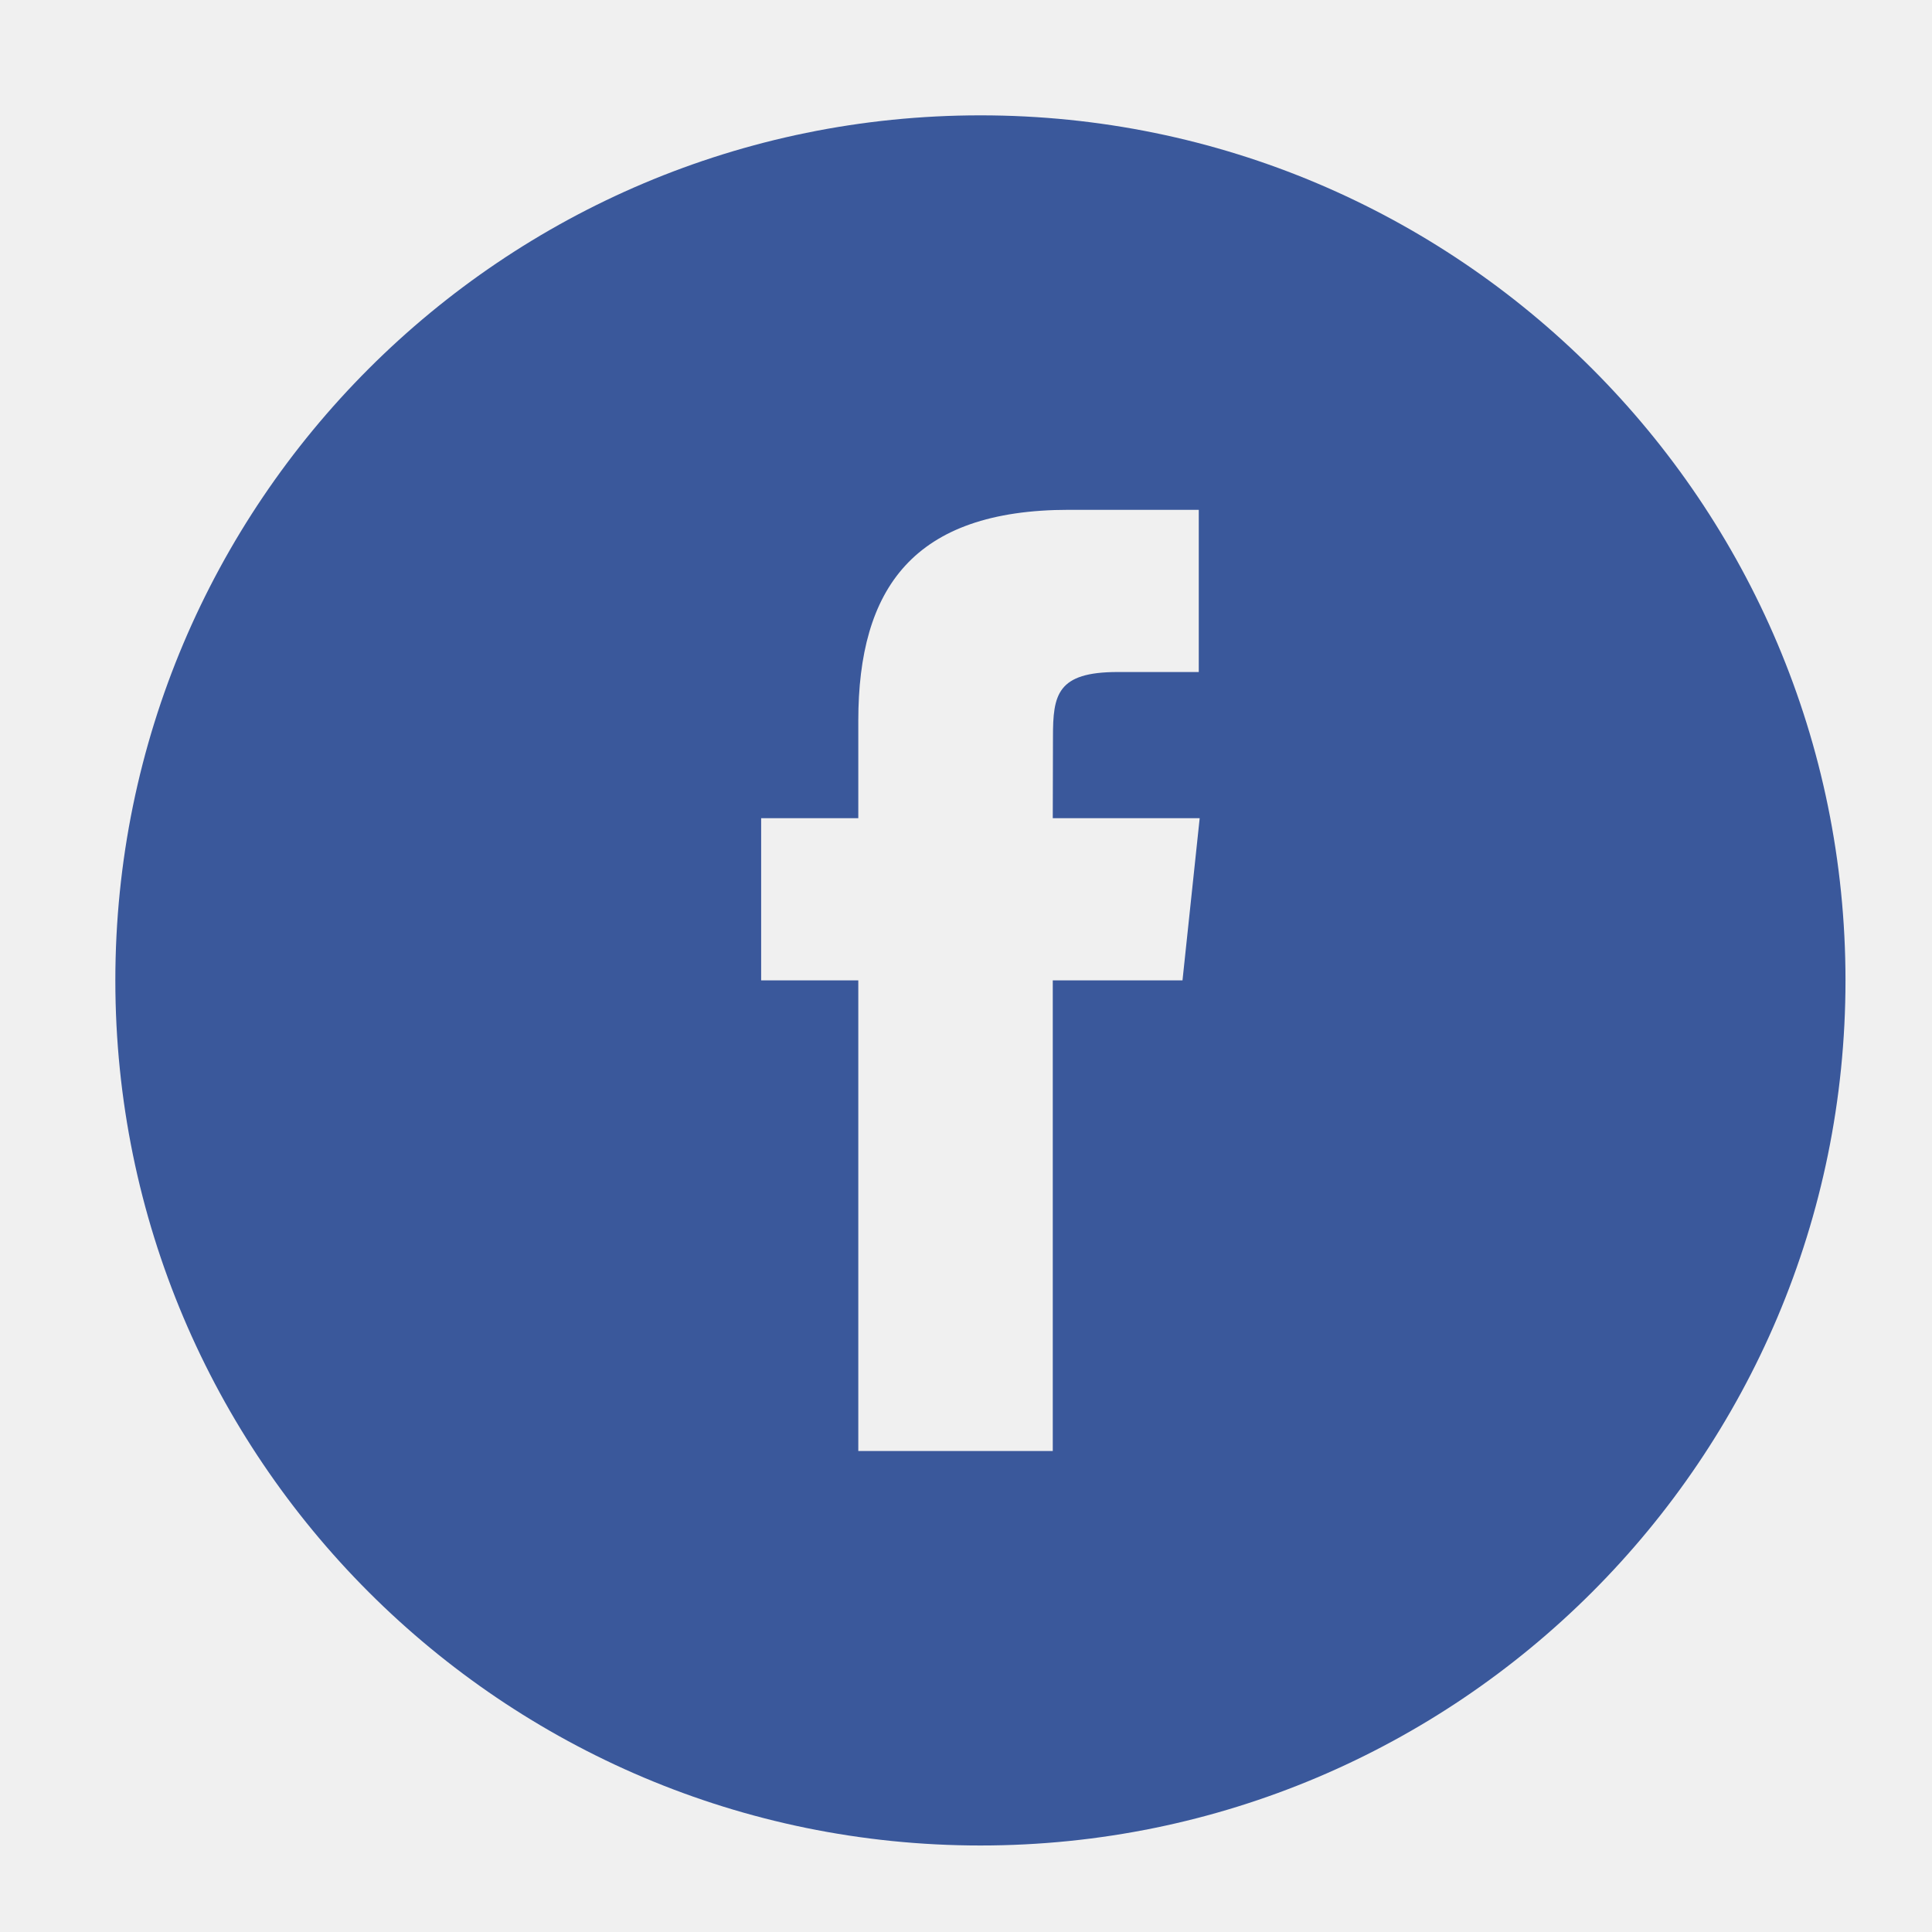
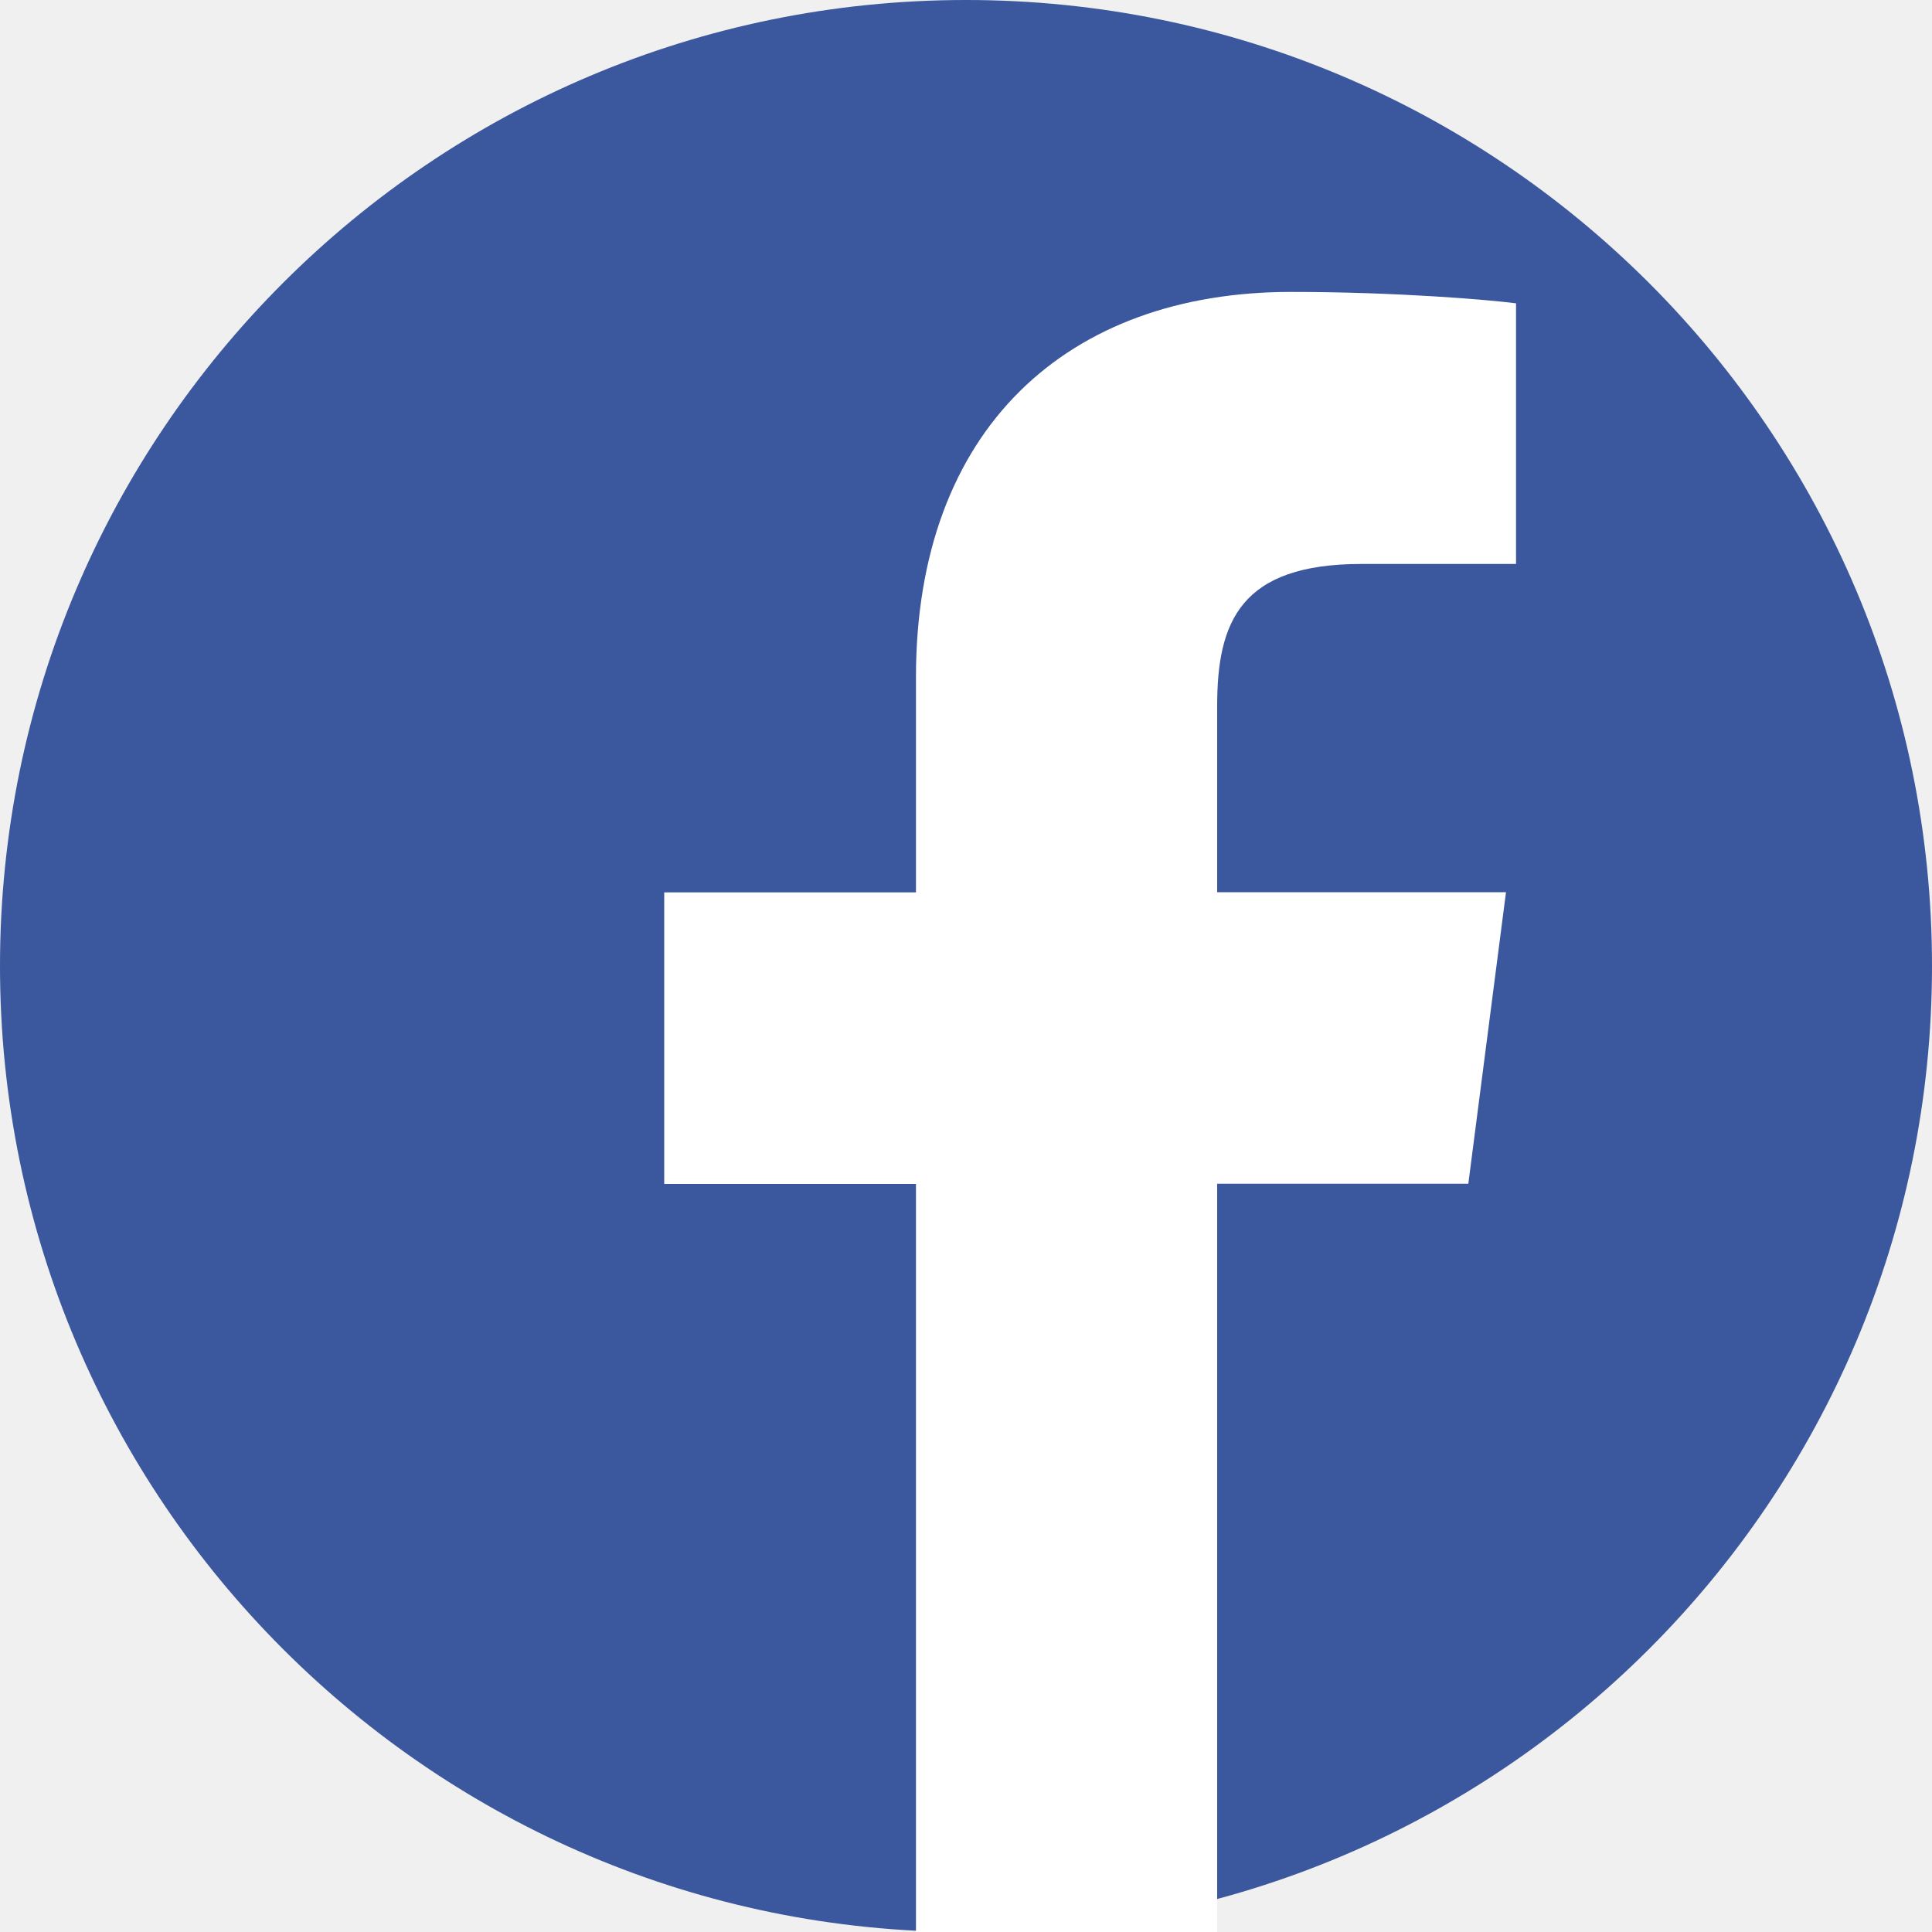
- <svg xmlns="http://www.w3.org/2000/svg" height="67px" id="Layer_1" style="enable-background:new 0 0 67 67;" version="1.1" viewBox="0 0 67 67" width="67px" xml:space="preserve">
-   <path d="M29.765,50.32h6.744V33.998h4.499l0.596-5.624h-5.095  l0.007-2.816c0-1.466,0.14-2.253,2.244-2.253h2.812V17.68h-4.5c-5.405,0-7.307,2.729-7.307,7.317v3.377h-3.369v5.625h3.369V50.32z   M34,64C17.432,64,4,50.568,4,34C4,17.431,17.432,4,34,4s30,13.431,30,30C64,50.568,50.568,64,34,64z" style="fill-rule:evenodd;clip-rule:evenodd;fill:#3A589B;" />
+ <svg xmlns="http://www.w3.org/2000/svg" id="Layer_1" style="enable-background:new 0 0 1000 1000;" version="1.1" viewBox="0 0 1000 1000" xml:space="preserve">
+   <style type="text/css">
+ 	.st0{fill:#3B579D;}
+ 	.st1{fill:#FFFFFF;}
+ </style>
+   <g>
+     <path class="st0" d="M500,1000L500,1000C223.9,1000,0,776.1,0,500v0C0,223.9,223.9,0,500,0h0c276.1,0,500,223.9,500,500v0   C1000,776.1,776.1,1000,500,1000z" />
+     <path class="st1" d="M630,1000V612.7h130l19.5-150.9H630v-96.4c0-43.7,12.1-73.5,74.8-73.5l79.9,0V157   c-13.8-1.8-61.3-5.9-116.5-5.9c-115.2,0-194.1,70.3-194.1,199.5v111.3H343.8v150.9h130.3V1000H630z" id="f" />
+   </g>
</svg>
